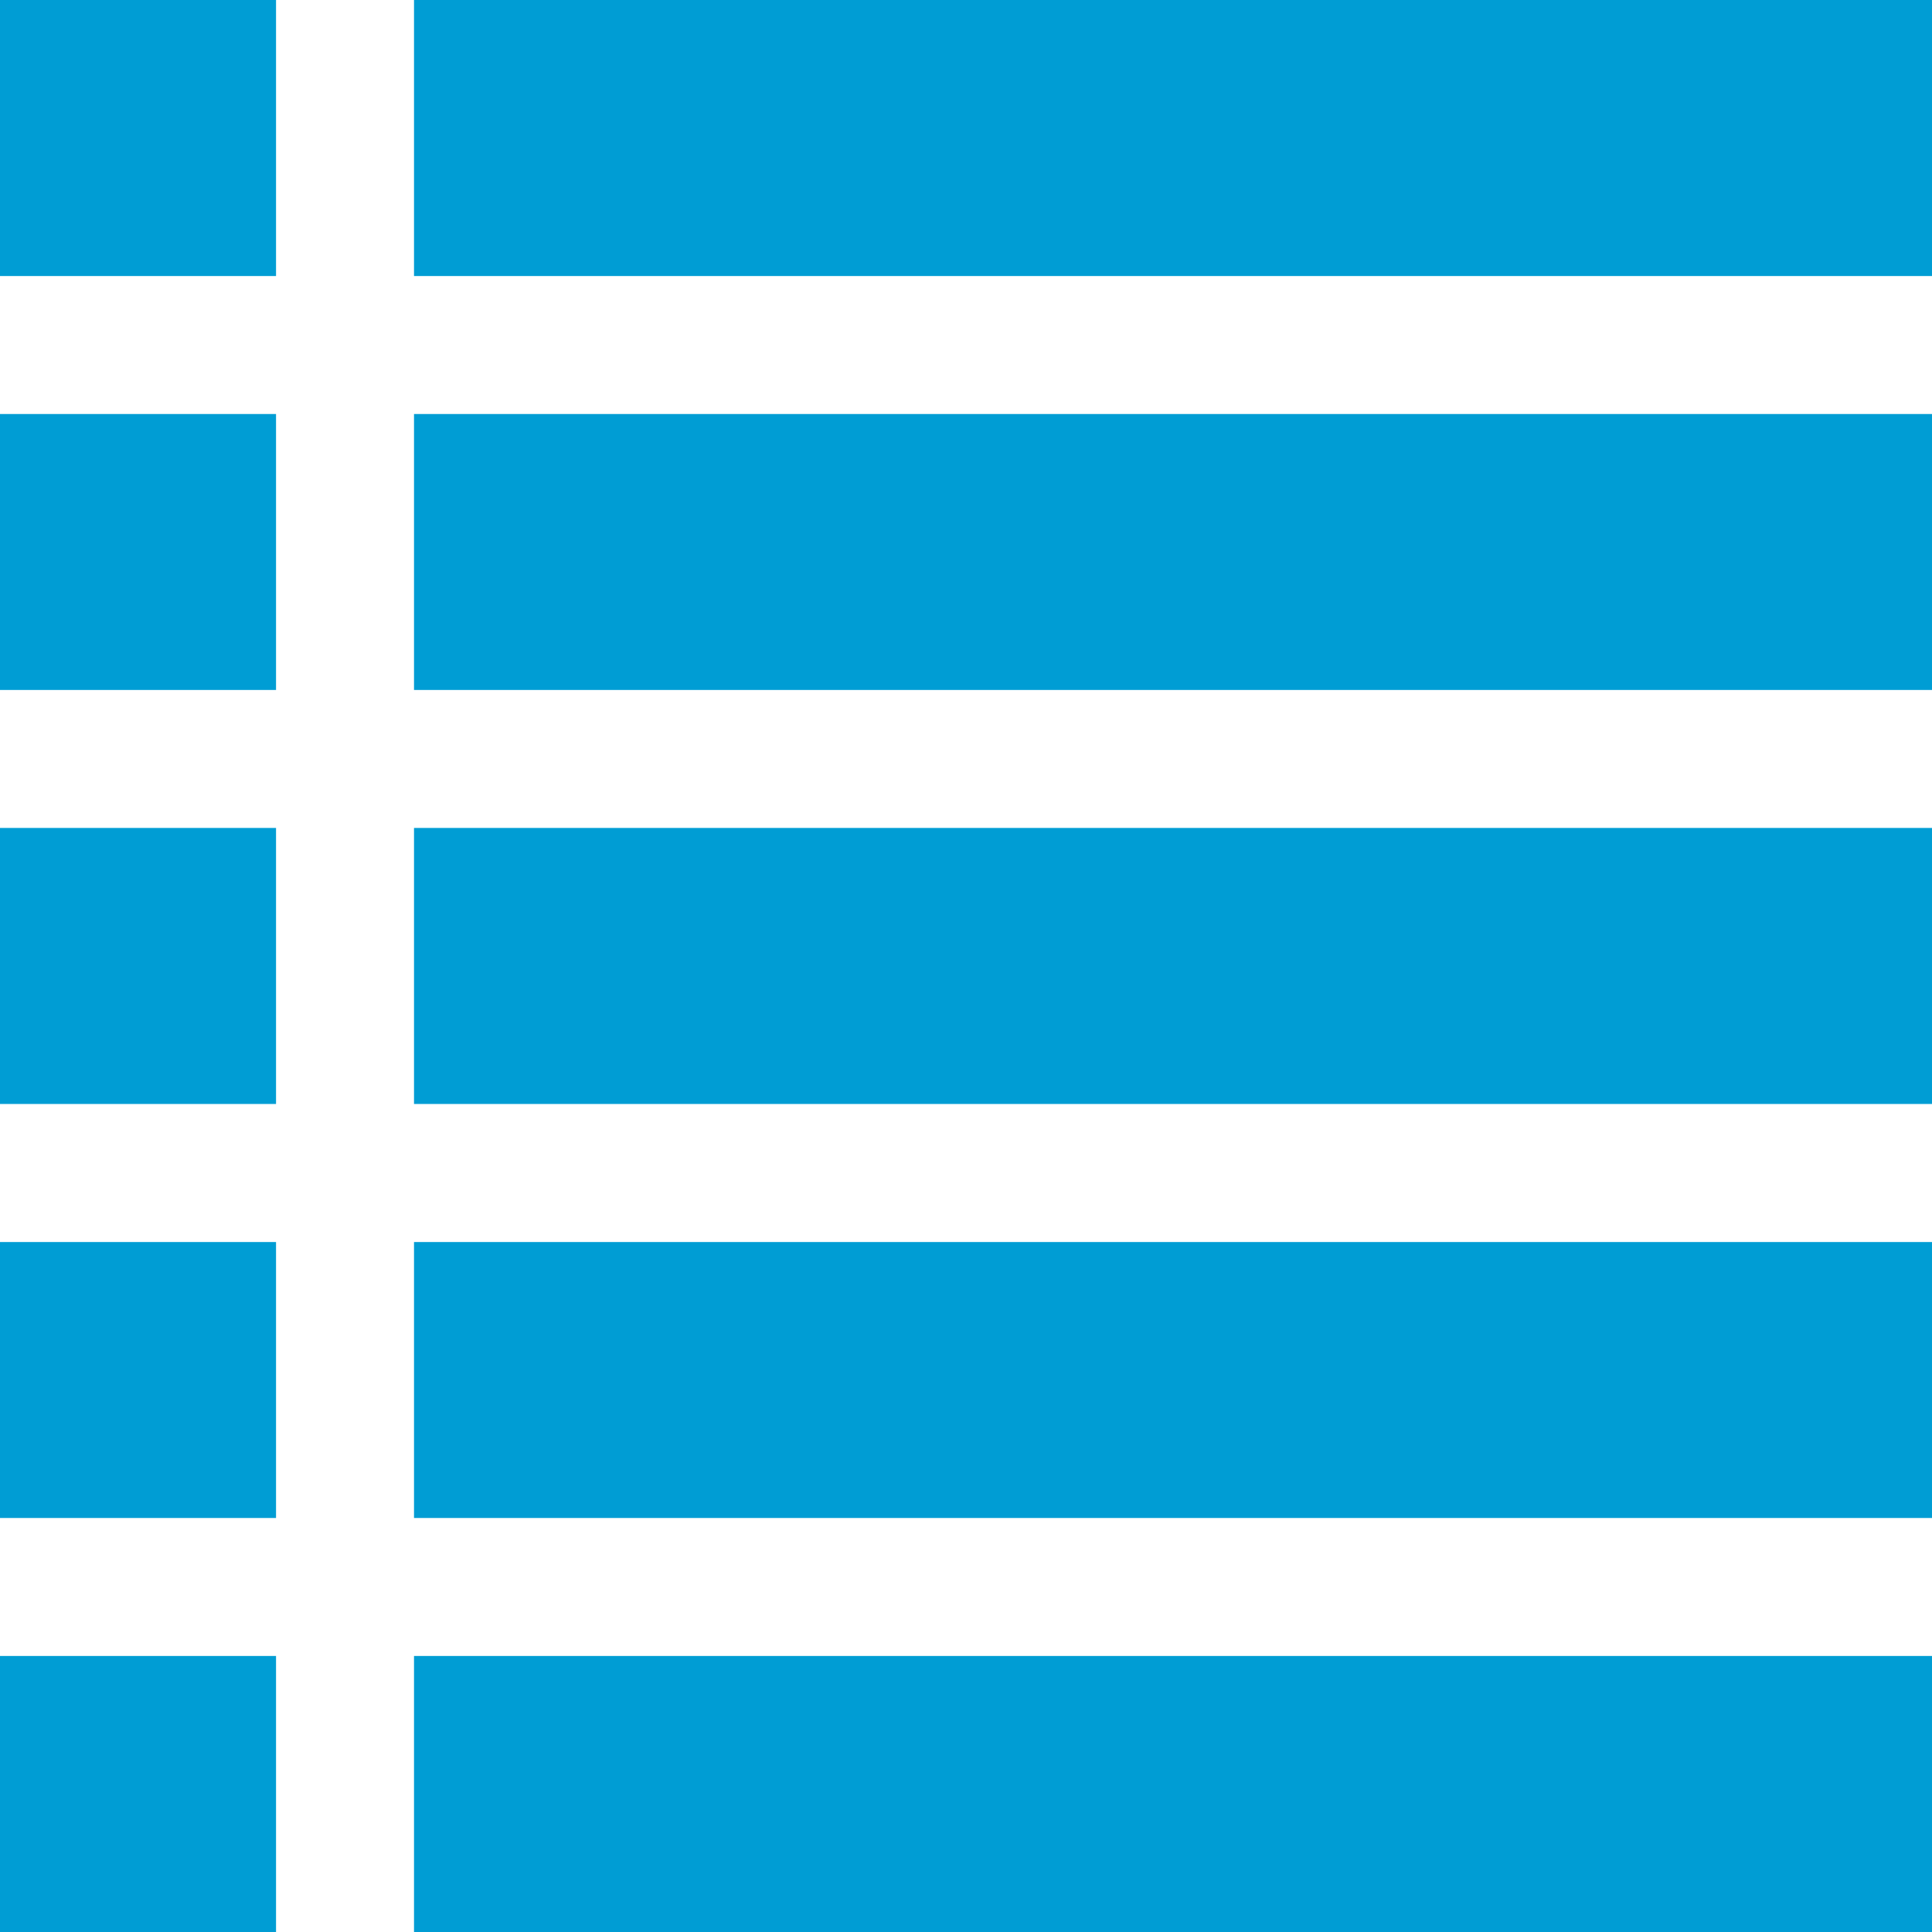
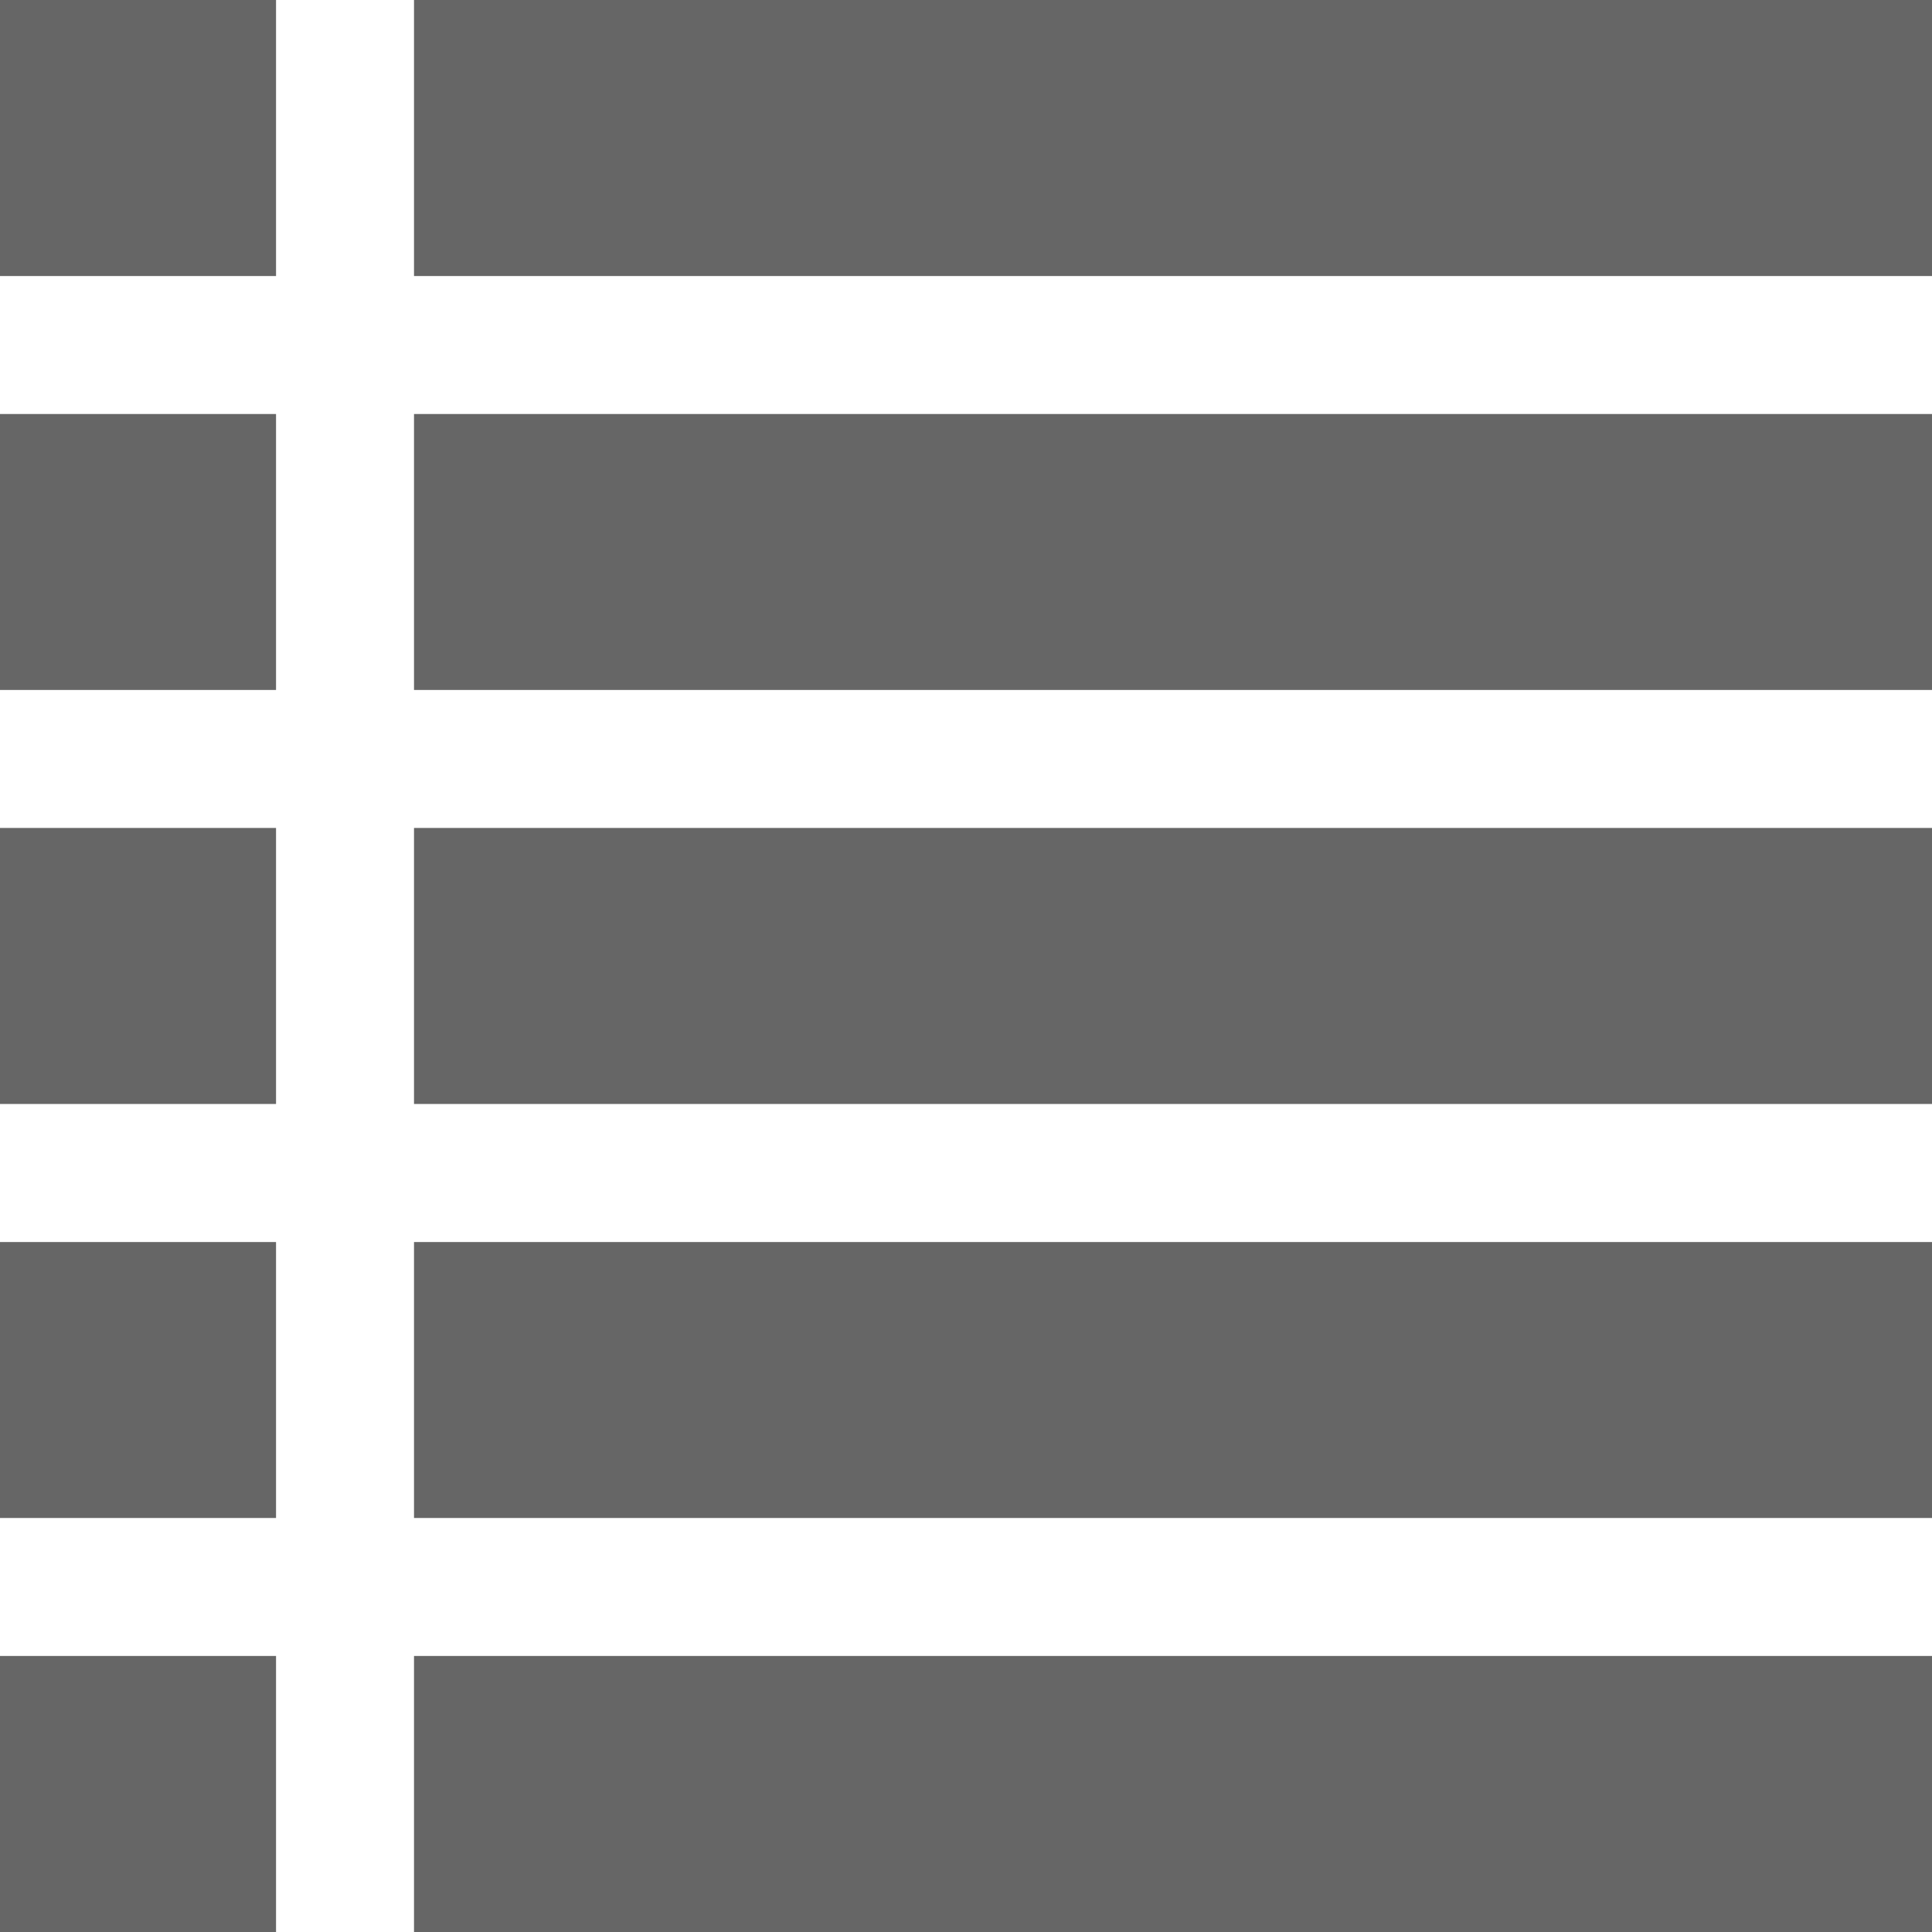
<svg xmlns="http://www.w3.org/2000/svg" width="24px" height="24px" viewBox="0 0 24 24" version="1.1">
  <description>Created with Sketch (http://www.bohemiancoding.com/sketch)</description>
  <defs />
  <g id="Page-1" stroke="none" stroke-width="1" fill="none" fill-rule="evenodd">
-     <g id="sextant-menu" fill="#009DD4">
+     <g id="sextant-menu" fill="#666666">
      <path d="M0,24 L3.429,24 L3.429,20.571 L0,20.571 L0,24 L0,24 Z M5.143,24 L24,24 L24,20.571 L5.143,20.571 L5.143,24 L5.143,24 Z M0,18.857 L3.429,18.857 L3.429,15.429 L0,15.429 L0,18.857 L0,18.857 Z M5.143,18.857 L24,18.857 L24,15.429 L5.143,15.429 L5.143,18.857 L5.143,18.857 Z M0,13.714 L3.429,13.714 L3.429,10.285 L0,10.285 L0,13.714 L0,13.714 Z M5.143,13.714 L24,13.714 L24,10.285 L5.143,10.285 L5.143,13.714 L5.143,13.714 Z M0,8.571 L3.429,8.571 L3.429,5.143 L0,5.143 L0,8.571 L0,8.571 Z M5.143,8.571 L24,8.571 L24,5.143 L5.143,5.143 L5.143,8.571 L5.143,8.571 Z M0,3.429 L3.429,3.429 L3.429,0 L0,0 L0,3.429 L0,3.429 Z M5.143,3.429 L24,3.429 L24,0 L5.143,0 L5.143,3.429 L5.143,3.429 Z" id="Shape" />
    </g>
  </g>
</svg>
